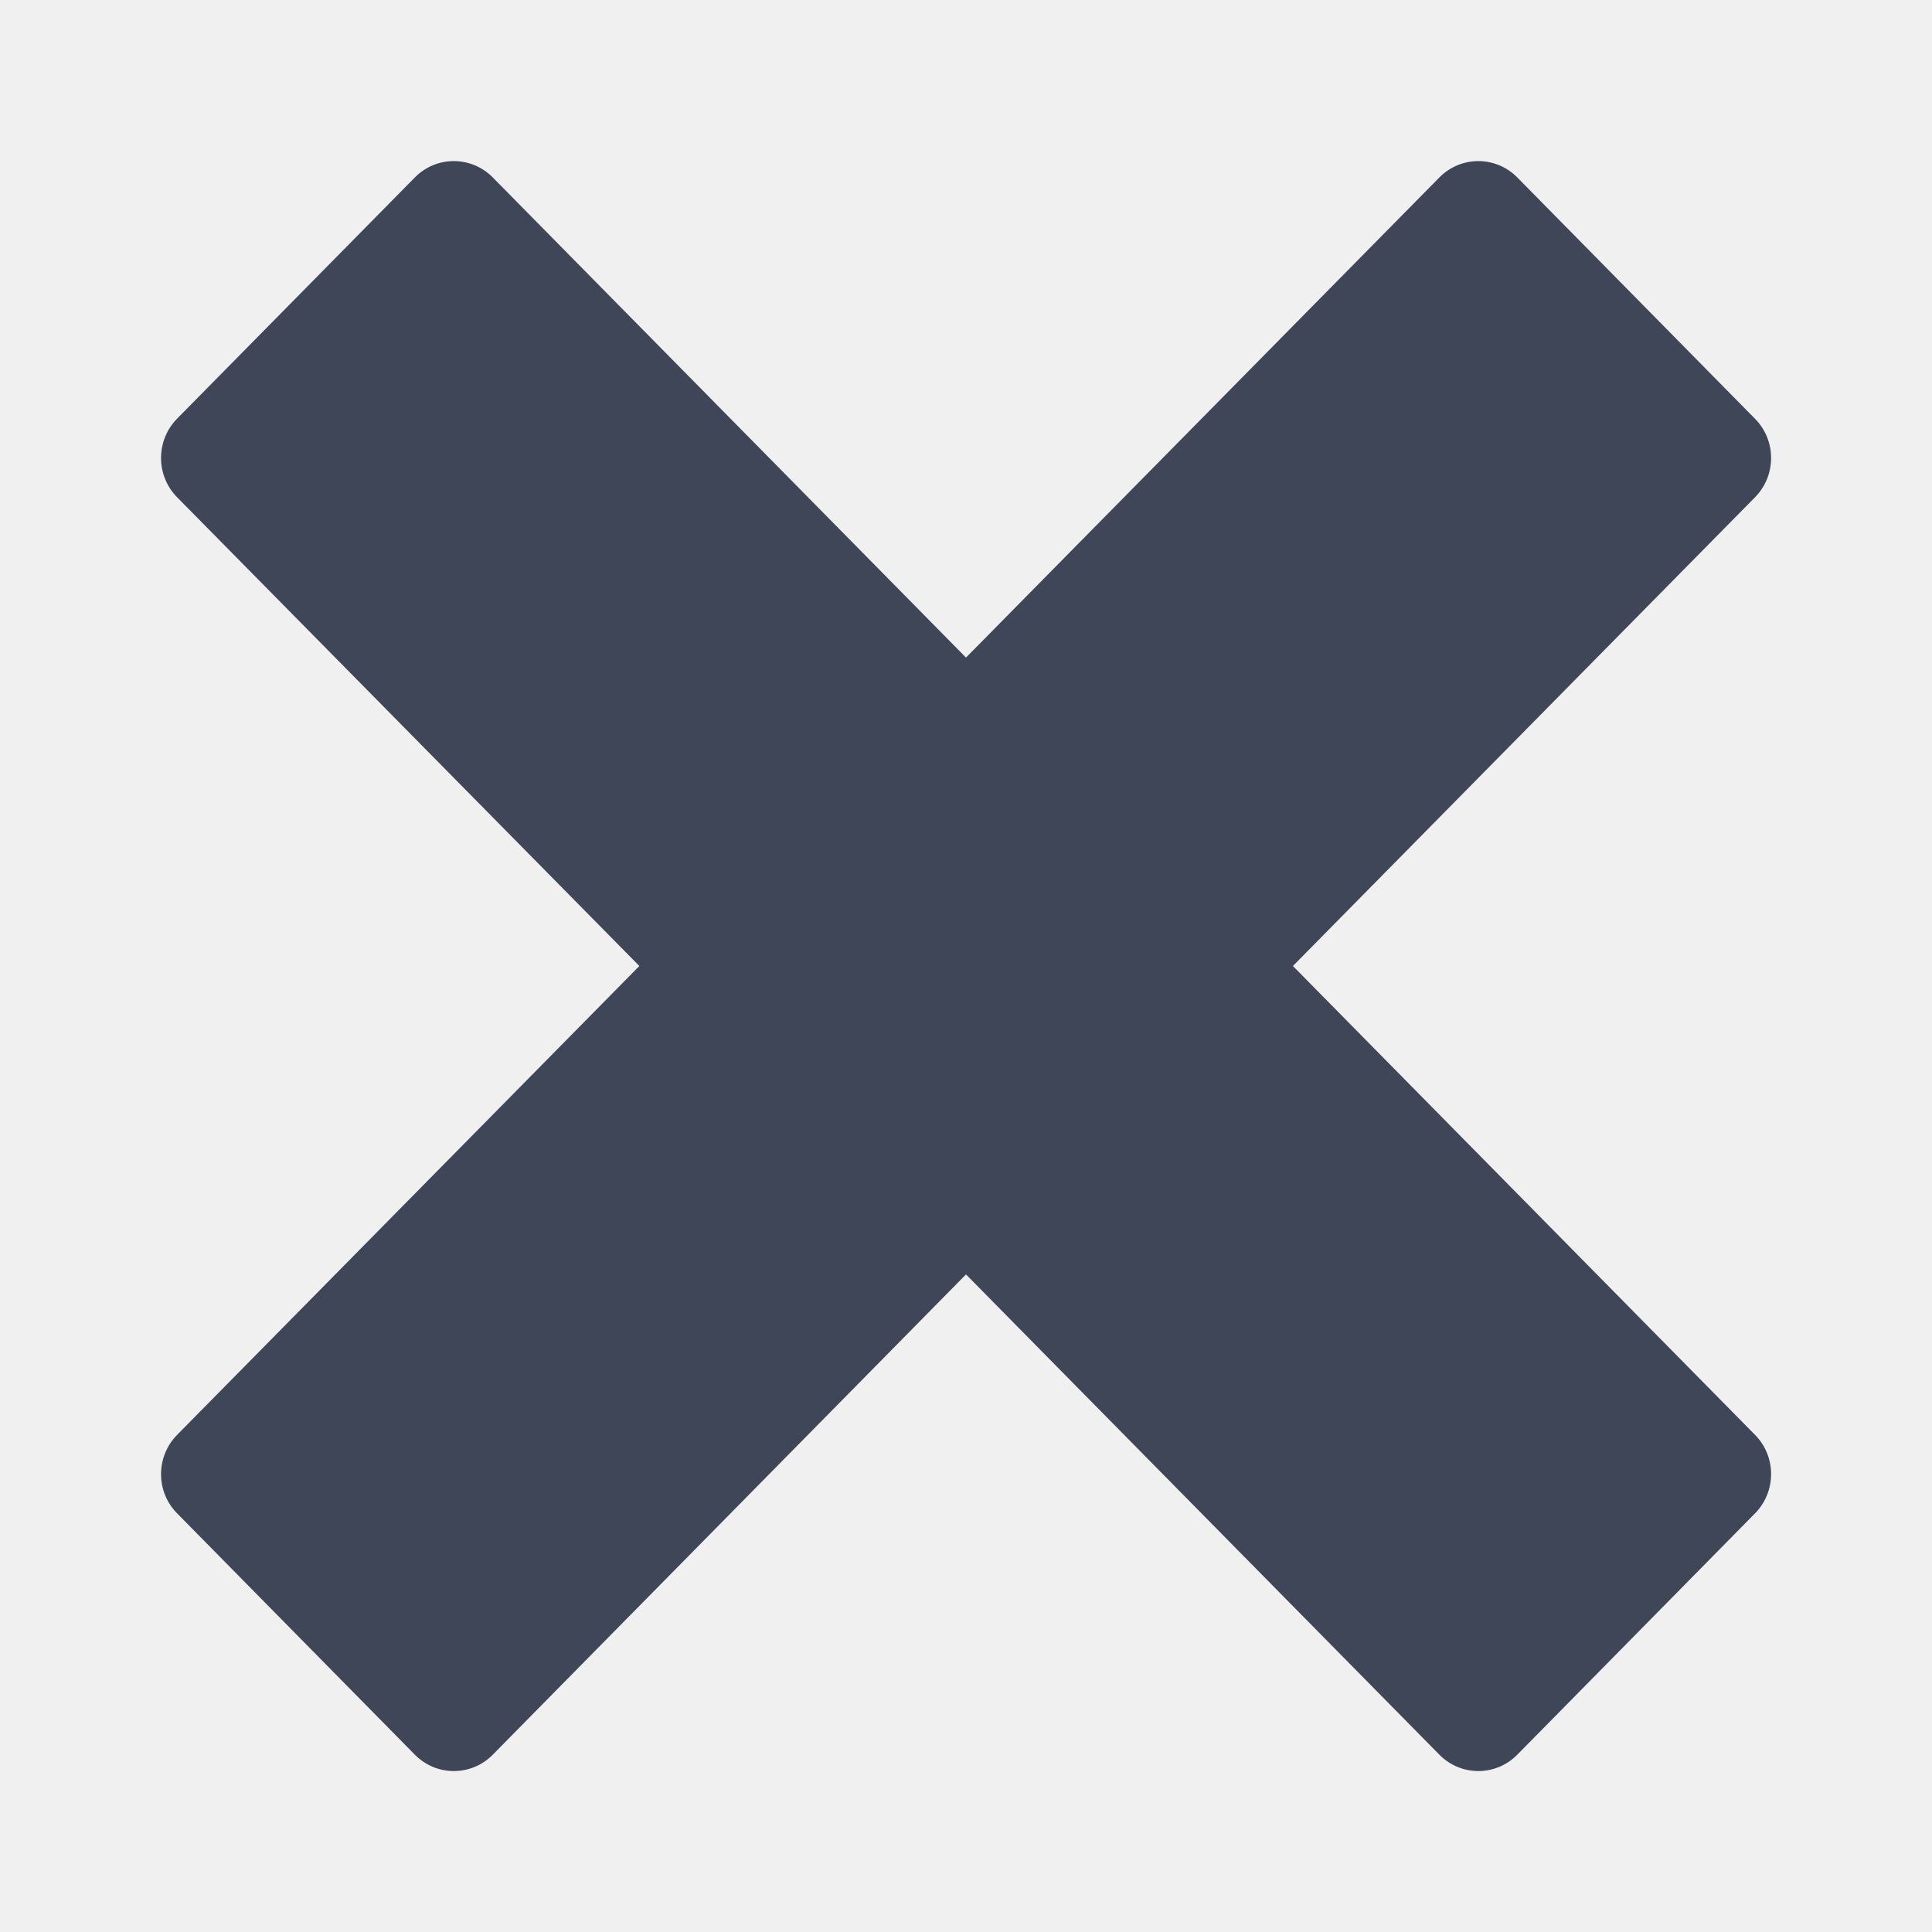
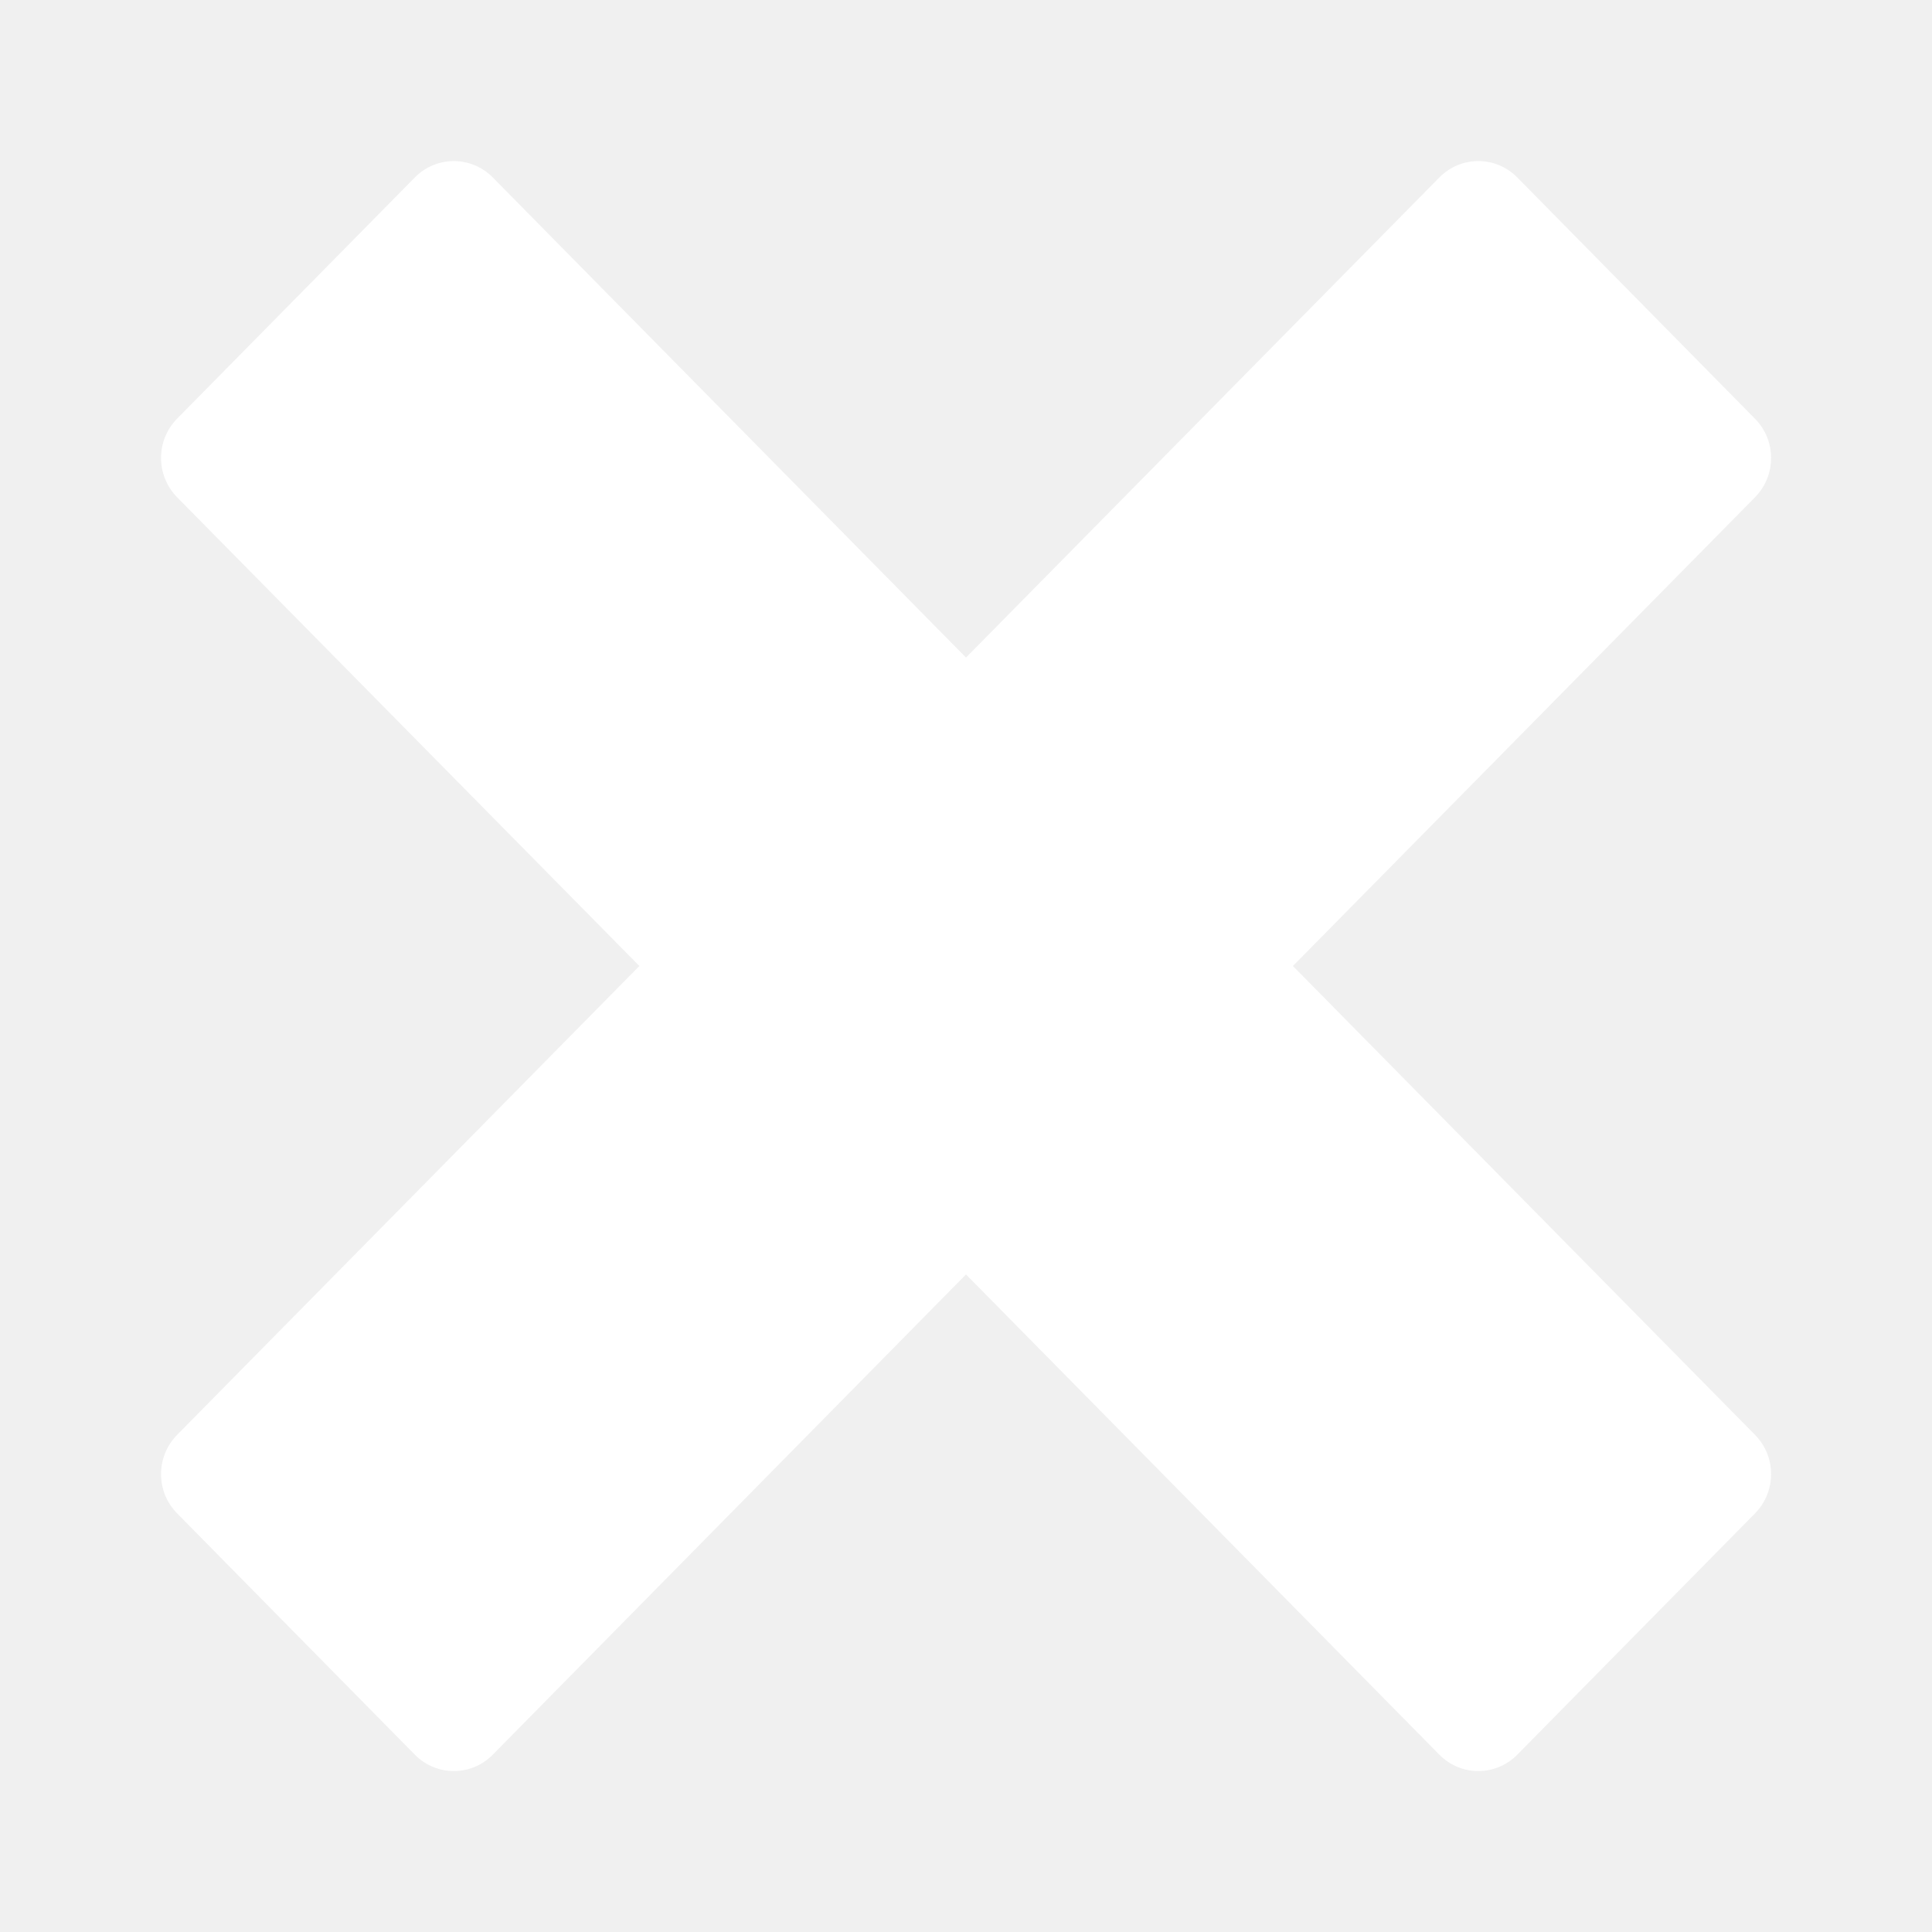
<svg xmlns="http://www.w3.org/2000/svg" width="14" height="14" viewBox="0 0 14 14" fill="none">
-   <path d="M10.994 1.285C10.838 1.128 10.587 1.128 10.431 1.285L7 4.765L3.57 1.285C3.414 1.128 3.163 1.128 3.007 1.285L1.284 3.033C1.128 3.191 1.128 3.446 1.284 3.604L4.633 7L1.284 10.397C1.128 10.555 1.128 10.81 1.284 10.967L3.007 12.716C3.163 12.873 3.414 12.873 3.57 12.716L7 9.235L10.431 12.716C10.587 12.873 10.838 12.873 10.994 12.716L12.717 10.967C12.873 10.809 12.873 10.554 12.717 10.397L9.369 7L12.717 3.604C12.873 3.446 12.873 3.191 12.717 3.034L10.994 1.285Z" fill="#3F4657" />
+   <path d="M10.994 1.285C10.838 1.128 10.587 1.128 10.431 1.285L7 4.765L3.57 1.285C3.414 1.128 3.163 1.128 3.007 1.285L1.284 3.033C1.128 3.191 1.128 3.446 1.284 3.604L4.633 7L1.284 10.397C1.128 10.555 1.128 10.81 1.284 10.967L3.007 12.716C3.163 12.873 3.414 12.873 3.57 12.716L7 9.235L10.431 12.716C10.587 12.873 10.838 12.873 10.994 12.716L12.717 10.967C12.873 10.809 12.873 10.554 12.717 10.397L9.369 7L12.717 3.604C12.873 3.446 12.873 3.191 12.717 3.034L10.994 1.285Z" fill="white" />
</svg>
